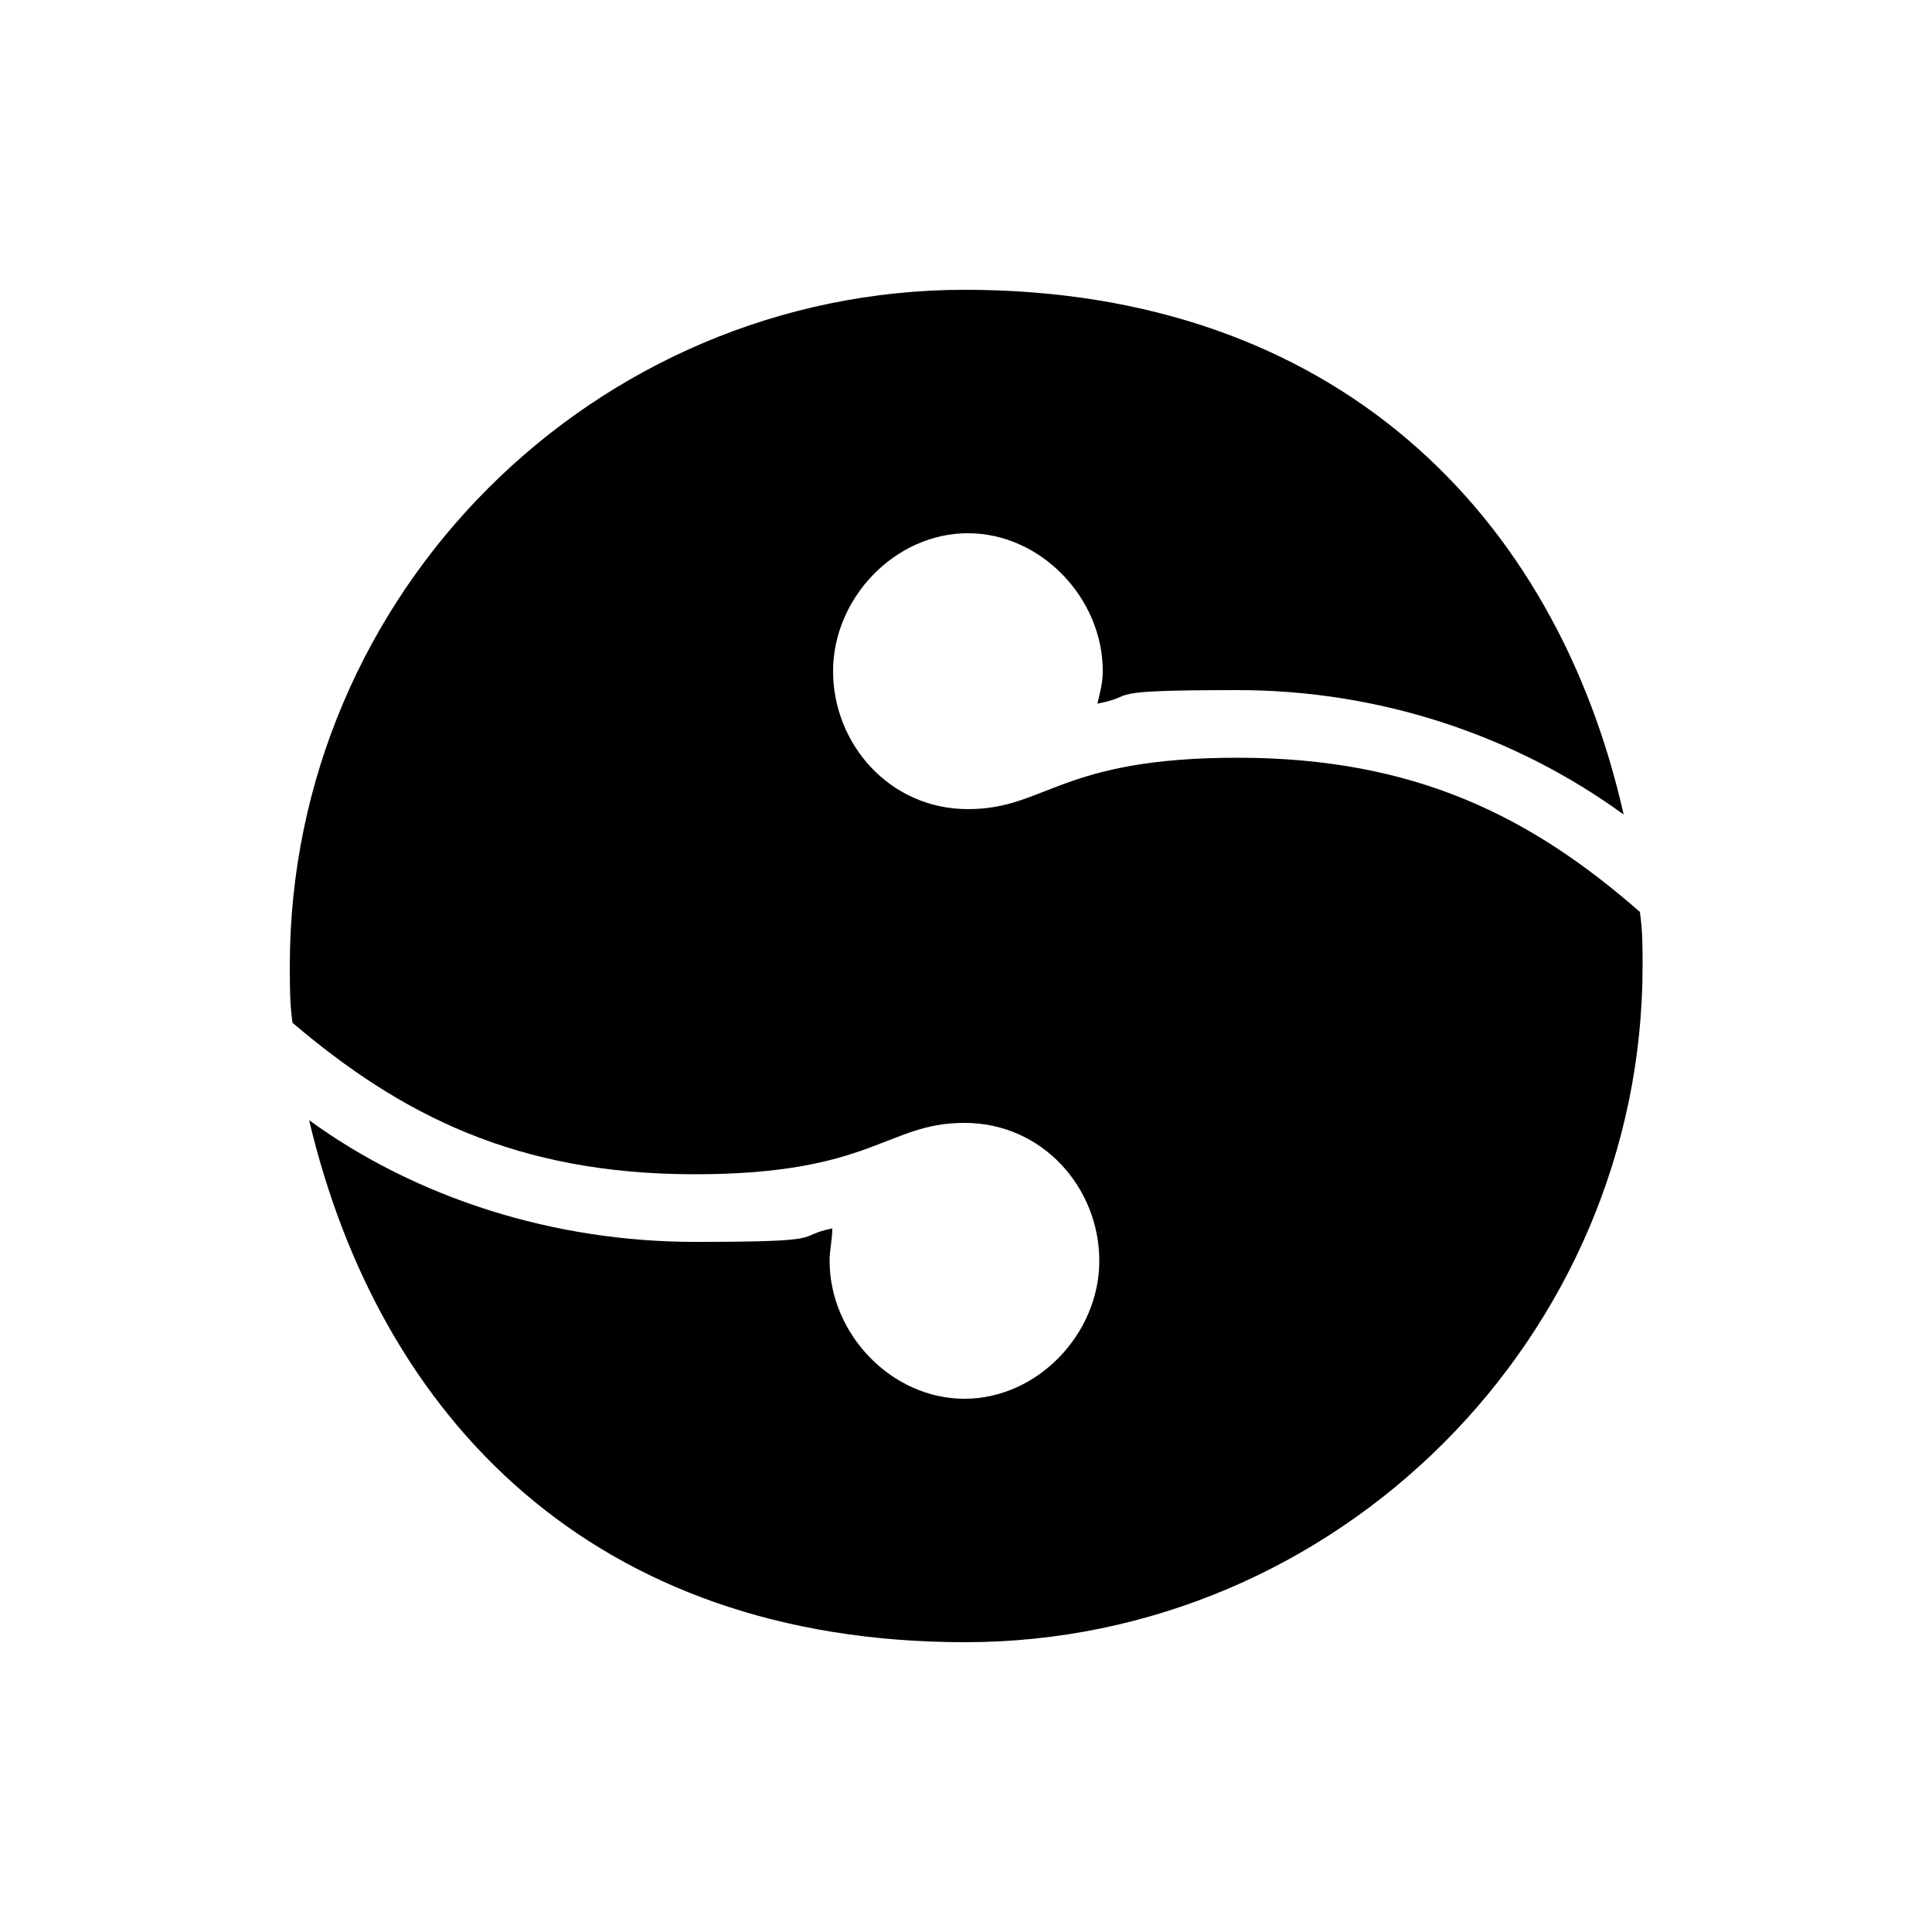
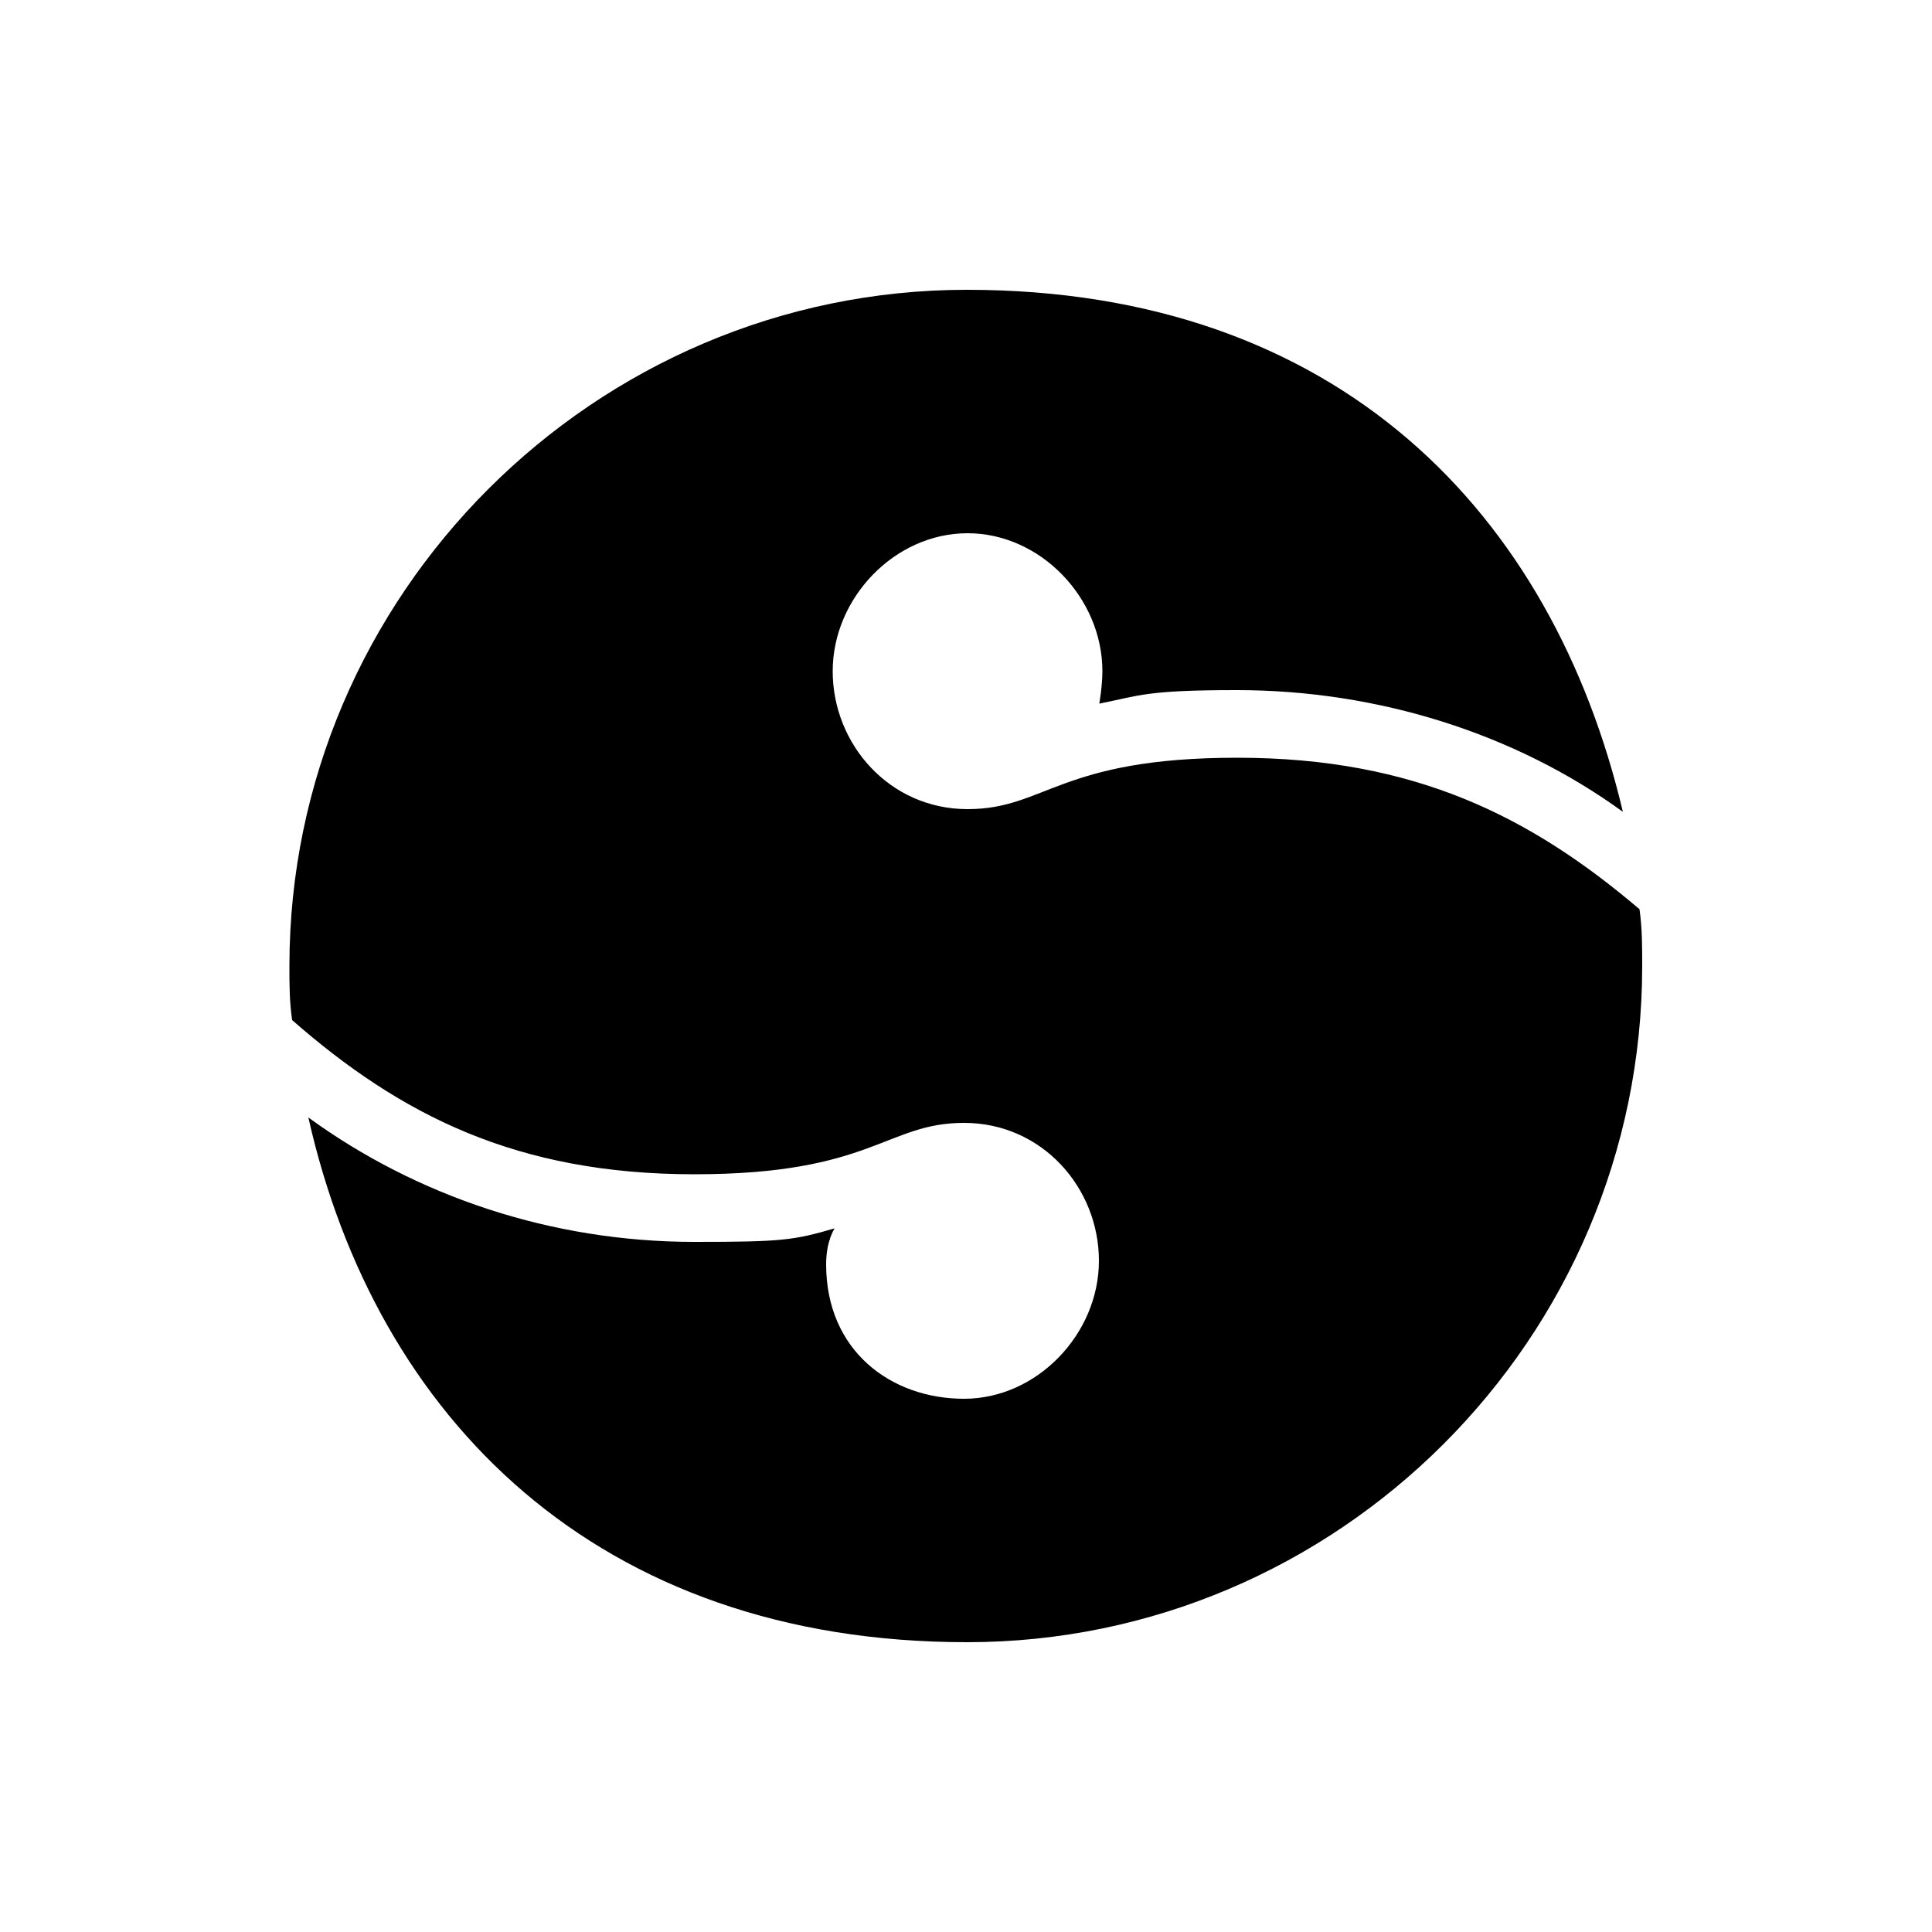
- <svg xmlns="http://www.w3.org/2000/svg" version="1.1" viewBox="0 0 500 500">
+ <svg xmlns="http://www.w3.org/2000/svg" id="Calque_1" data-name="Calque 1" version="1.1" viewBox="0 0 500 500">
  <defs>
    <style>
      .cls-1 {
        fill: #000;
      }

      .cls-1, .cls-2, .cls-3 {
        stroke-width: 0px;
      }

      .cls-2 {
        fill: #e4e4e4;
      }

      .cls-4 {
        display: none;
      }

      .cls-3 {
        fill: #e6e6e6;
      }
    </style>
  </defs>
  <g id="Calque_2" data-name="Calque 2" class="cls-4">
    <circle class="cls-2" cx="250" cy="250" r="250" />
  </g>
-   <g id="Calque_1" data-name="Calque 1">
+   <g id="Calque_1-2" data-name="Calque 1-2">
    <g id="Fond" class="cls-4">
      <circle class="cls-3" cx="250" cy="250" r="250" />
    </g>
-     <g id="Calque_1-2" data-name="Calque 1">
-       <path class="cls-1" d="M215.4,317.9h0c0,2.8-.7,5.6-.7,8.4,0,18.9,16,35.7,34.9,35.7s34.9-16.8,34.9-35.7-14.7-35.7-34.9-35.7-23.7,13.3-69.8,13.3-76.1-15.4-104.1-39.2c-.7-4.9-.7-9.8-.7-14.7,0-96.6,78.9-175,174.7-175s153,58.1,170.5,135.8c-27.9-20.3-62.8-32.2-99.9-32.2s-25.1,1.4-36.3,3.5h0c.7-2.8,1.4-5.6,1.4-8.4,0-18.9-16-35.7-34.9-35.7s-34.9,16.8-34.9,35.7,14.7,35.7,34.9,35.7,23.7-13.3,69.8-13.3,76.1,15.4,104.1,39.9c.7,4.9.7,9.1.7,14,0,95.9-78.9,175-175.3,175s-151.6-58.1-169.8-135.1c27.9,20.3,63.5,31.5,99.9,31.5s25.1-1.4,35.6-3.5h0Z" />
+     <g id="Calque_1-2-2" data-name="Calque 1-2-2">
+       <path class="cls-1" d="M216,317.9s-2.2,3.2-2.2,9.3c0,22.4,16.8,34.8,35.7,34.8s34.9-16.8,34.9-35.7-14.7-35.7-34.9-35.7-23.7,13.3-69.8,13.3-76.1-15.4-104.1-39.9c-.7-4.9-.7-9.1-.7-14,0-95.9,78.9-175,175.3-175s151.6,58.1,169.8,135.1c-27.9-20.3-63.5-31.5-99.9-31.5-23.48,0-25.1,1.4-35.6,3.5,0,0,.8-4.6.8-8.4,0-18.9-16-35.7-34.9-35.7s-34.9,16.8-34.9,35.7,14.7,35.7,34.9,35.7c20.2,0,23.7-13.3,69.8-13.3s76.1,15.4,104.1,39.2c.7,4.9.7,9.8.7,14.7,0,96.6-78.9,175-174.7,175s-153-58.1-170.5-135.8c27.9,20.3,62.8,32.2,99.9,32.2,22.668,0,25.6-.4,36.3-3.5h0l-0.0 0Z" />
    </g>
  </g>
</svg>
